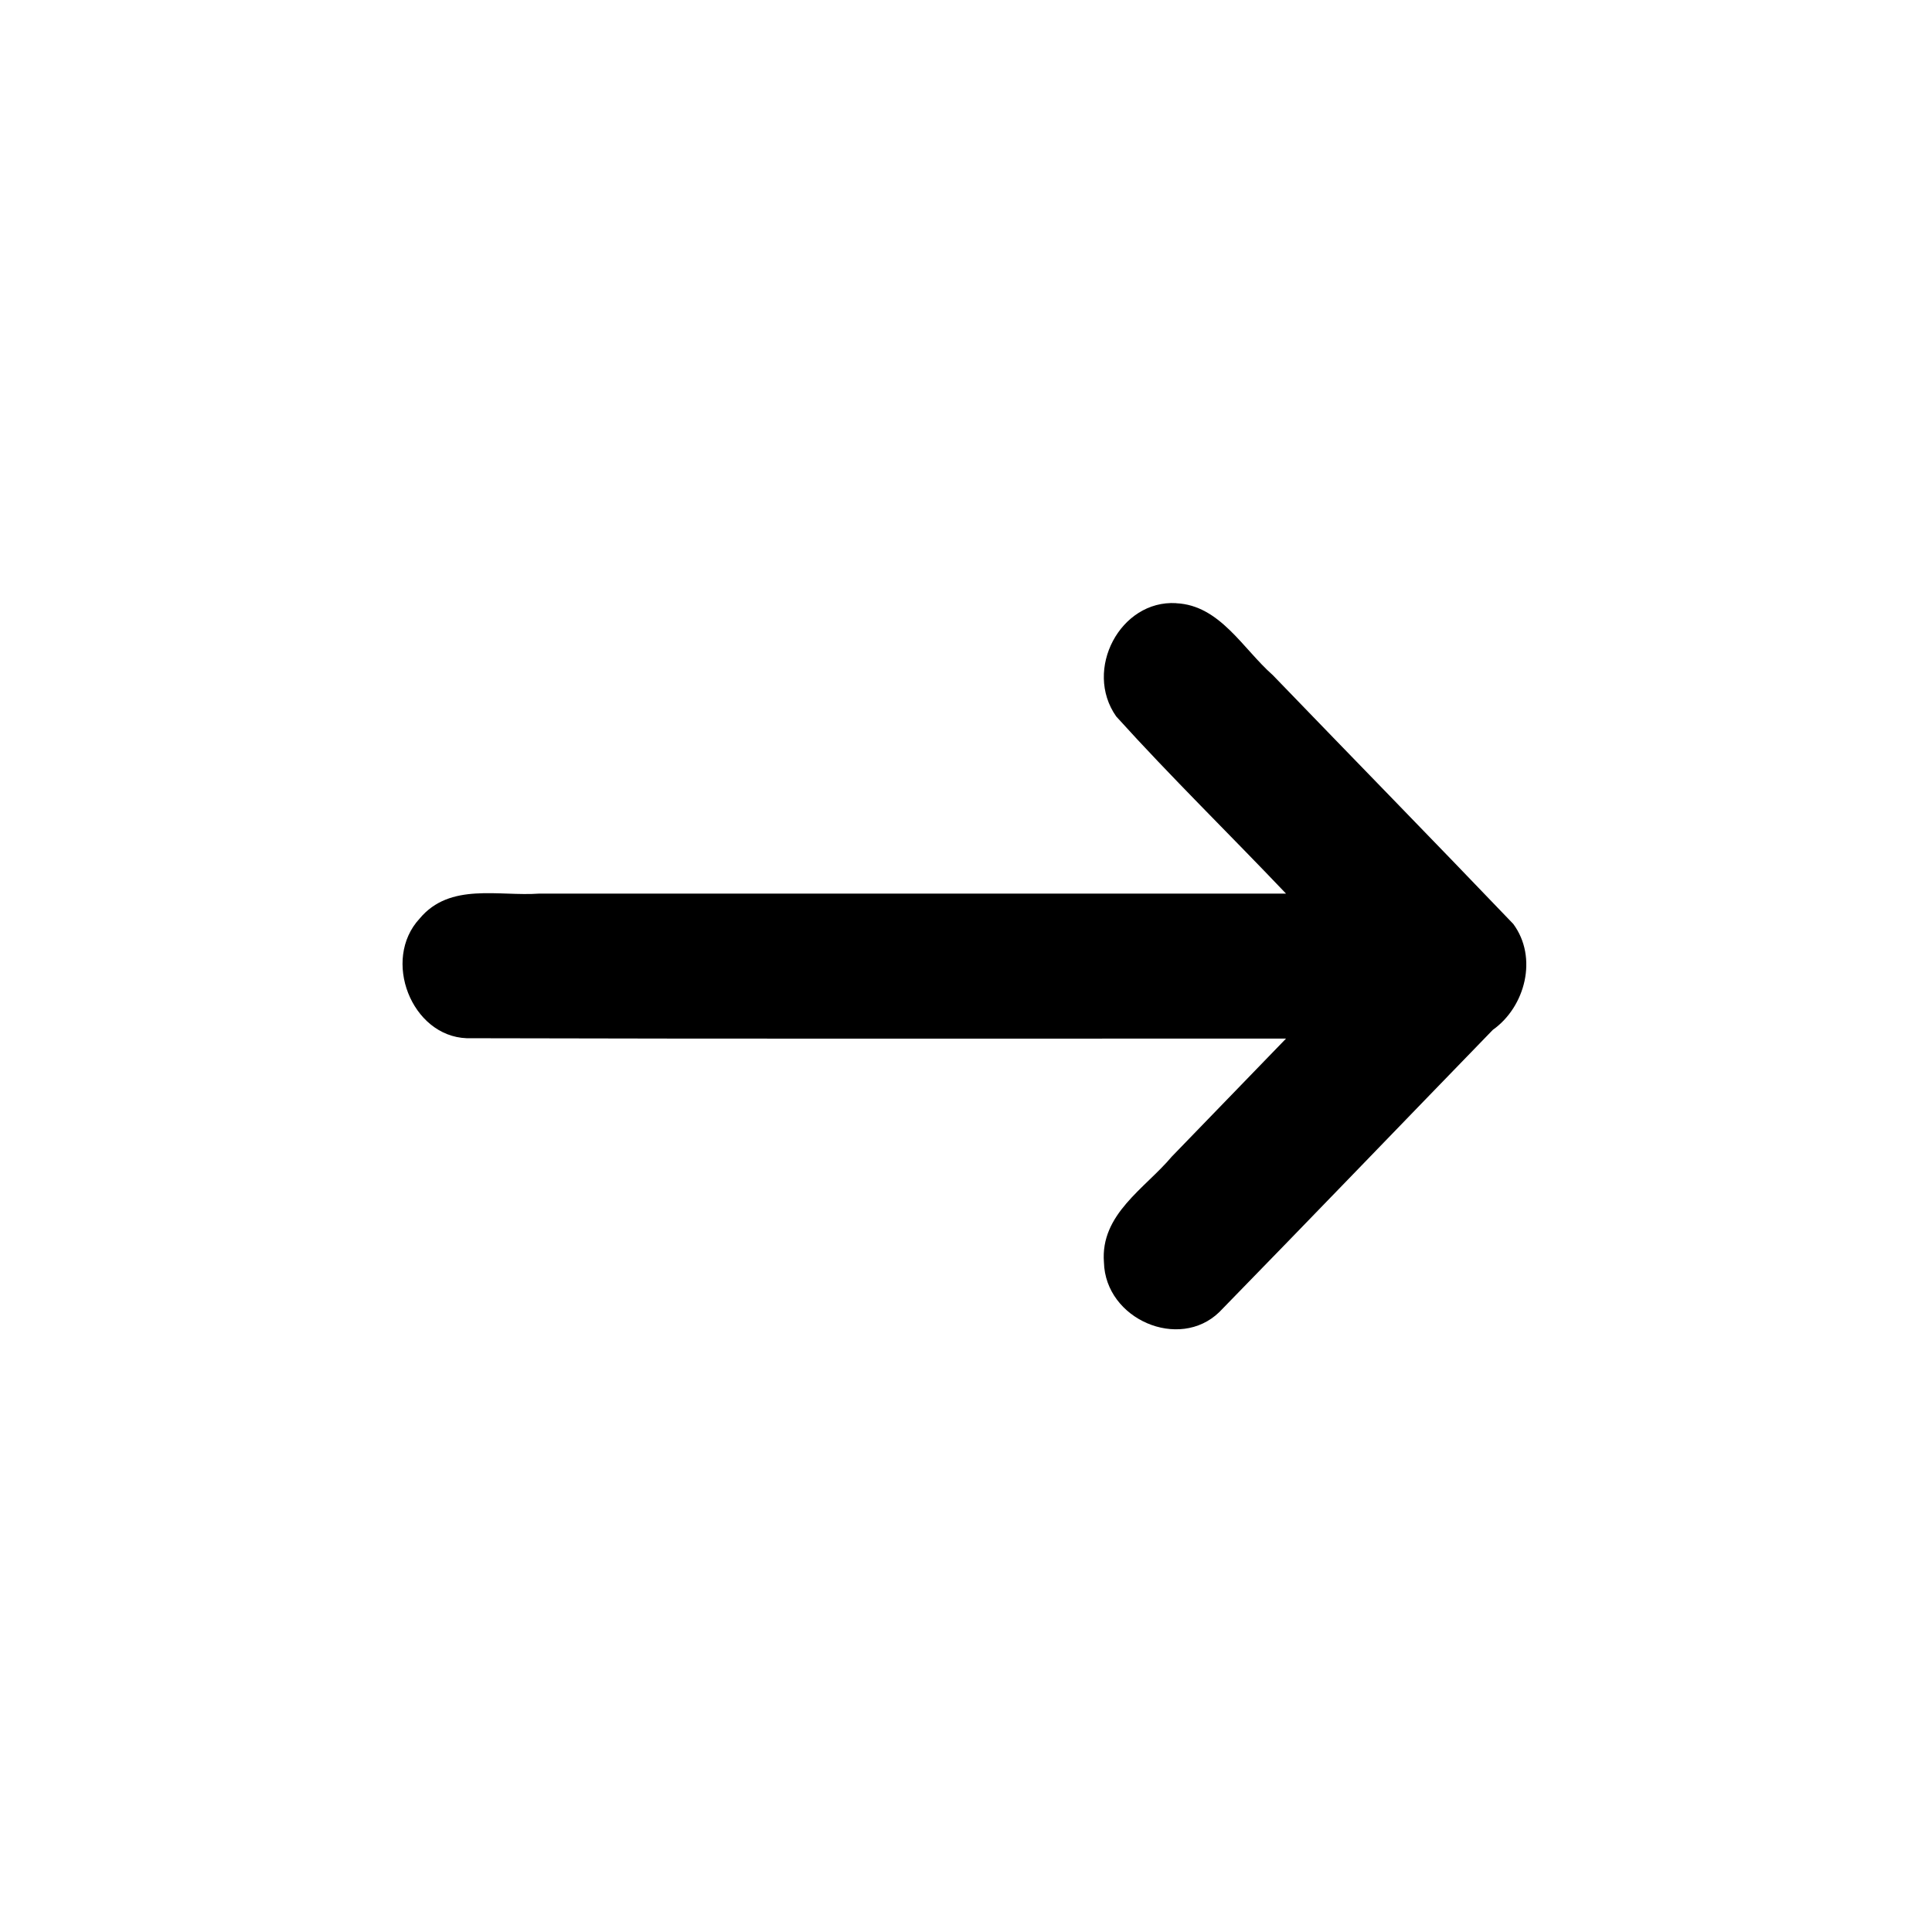
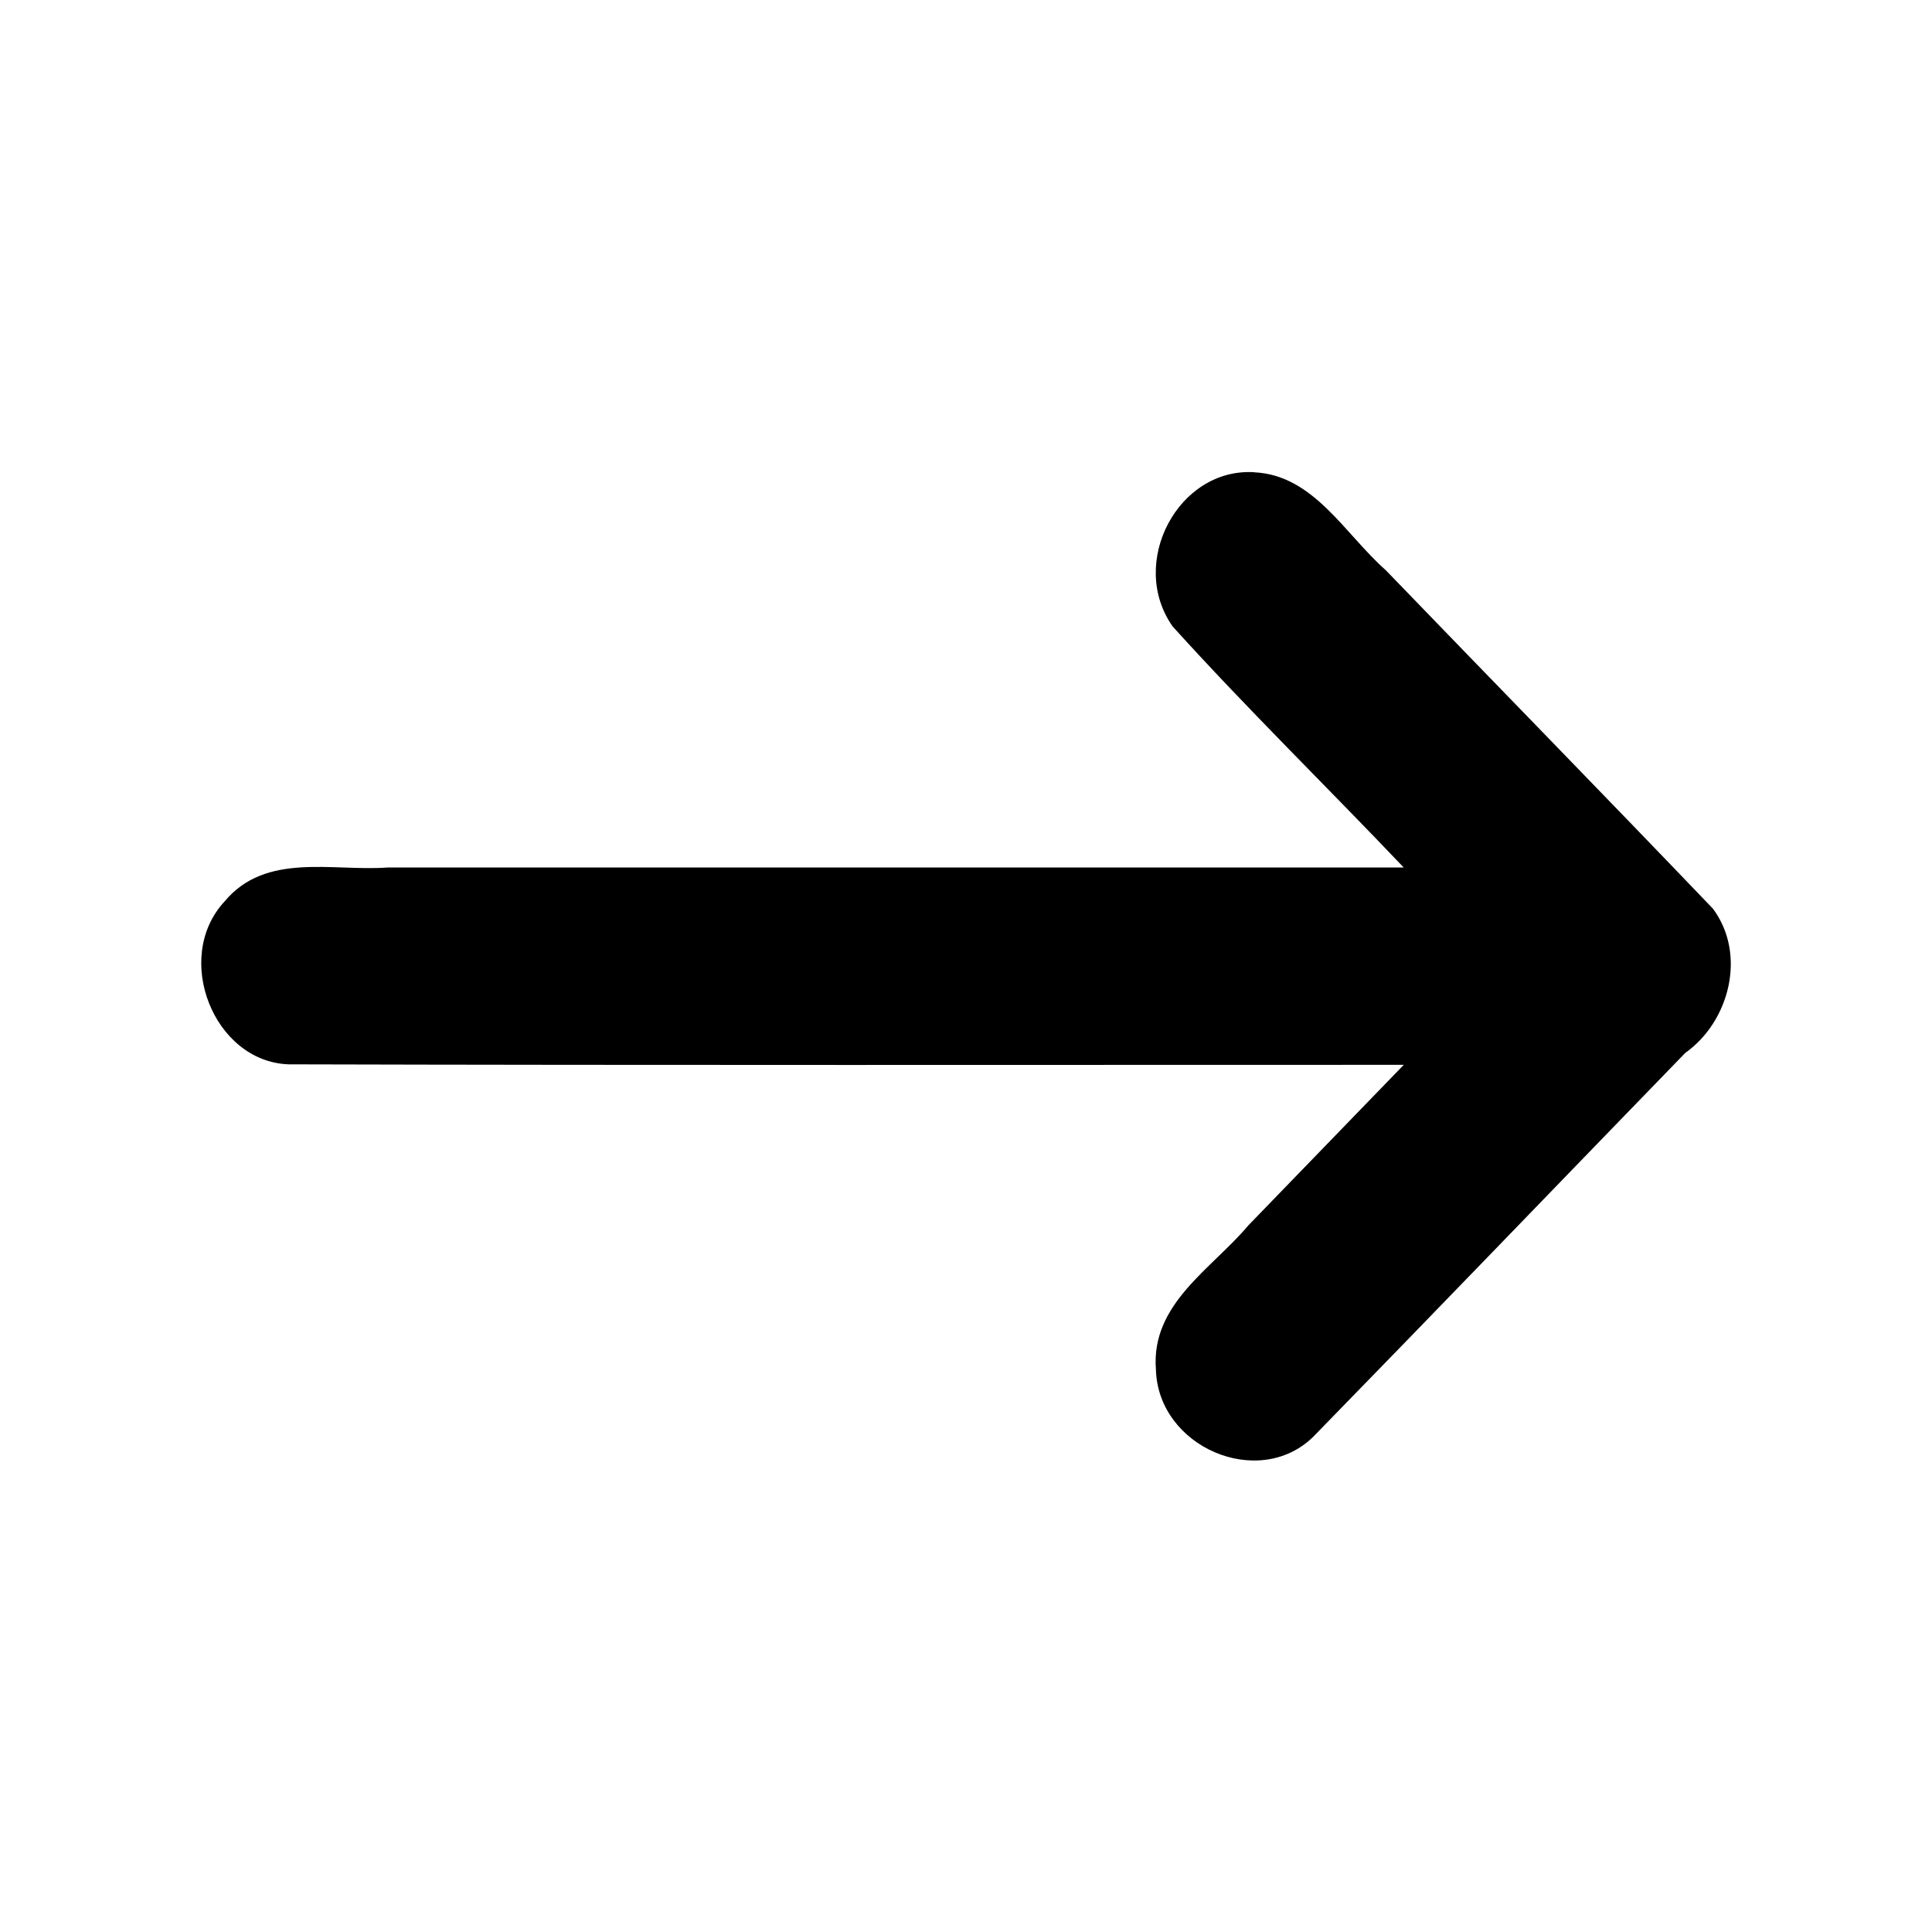
<svg xmlns="http://www.w3.org/2000/svg" height="48" width="48" version="1.1" viewBox="0 0 48 48">
-   <g transform="matrix(.87107 0 0 .89984 3.0563 -901.41)">
+   <g transform="matrix(1.1856 0 0 1.2247 -4.4523 -1235.5)">
    <g transform="matrix(-1,0,0,1,48,0)">
-       <path style="color-rendering:auto;text-decoration-color:#000000;color:#000000;shape-rendering:auto;solid-color:#000000;text-decoration-line:none;fill:#000000;mix-blend-mode:normal;block-progression:tb;text-indent:0;image-rendering:auto;white-space:normal;text-decoration-style:solid;isolation:auto;text-transform:none" d="m17.961 1018.4c-1.246 0.056-1.897 1.253-2.756 1.986-2.283 2.291-4.585 4.57-6.857 6.868-0.712 0.93-0.342 2.292 0.582 2.925 2.602 2.596 5.192 5.204 7.801 7.792 1.146 1.077 3.249 0.201 3.291-1.372 0.108-1.331-1.172-2.04-1.936-2.921-1.086-1.086-2.172-2.172-3.258-3.258 7.79 0 15.581 0.01 23.372-0.01 1.572-0.057 2.428-2.169 1.339-3.304-0.864-1.006-2.26-0.607-3.416-0.689h-21.294c1.607-1.637 3.279-3.216 4.843-4.891 0.938-1.289-0.116-3.221-1.71-3.128z" />
+       <path style="color-rendering:auto;text-decoration-color:#000000;color:#000000;isolation:auto;mix-blend-mode:normal;shape-rendering:auto;solid-color:#000000;block-progression:tb;text-decoration-line:none;image-rendering:auto;white-space:normal;text-indent:0;text-transform:none;text-decoration-style:solid;fill:#000000" d="m17.961 1018.4c-1.246 0.056-1.897 1.253-2.756 1.986-2.283 2.291-4.585 4.57-6.857 6.868-0.712 0.93-0.342 2.292 0.582 2.925 2.602 2.596 5.192 5.204 7.801 7.792 1.146 1.077 3.249 0.201 3.291-1.372 0.108-1.331-1.172-2.04-1.936-2.921-1.086-1.086-2.172-2.172-3.258-3.258 7.79 0 15.581 0.01 23.372-0.01 1.572-0.057 2.428-2.169 1.339-3.304-0.864-1.006-2.26-0.607-3.416-0.689h-21.294c1.607-1.637 3.279-3.216 4.843-4.891 0.938-1.289-0.116-3.221-1.71-3.128z" />
    </g>
  </g>
</svg>
